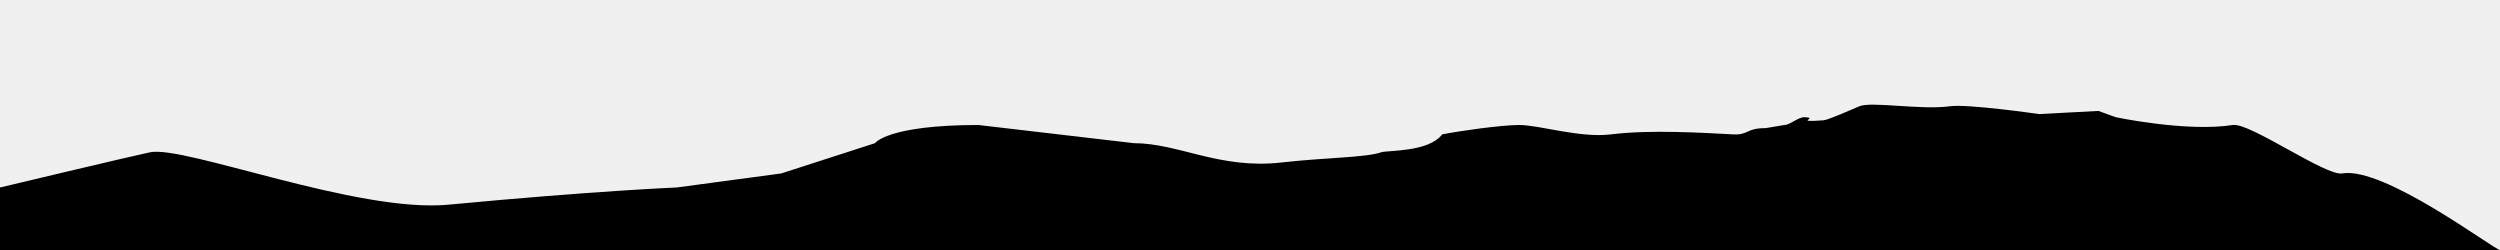
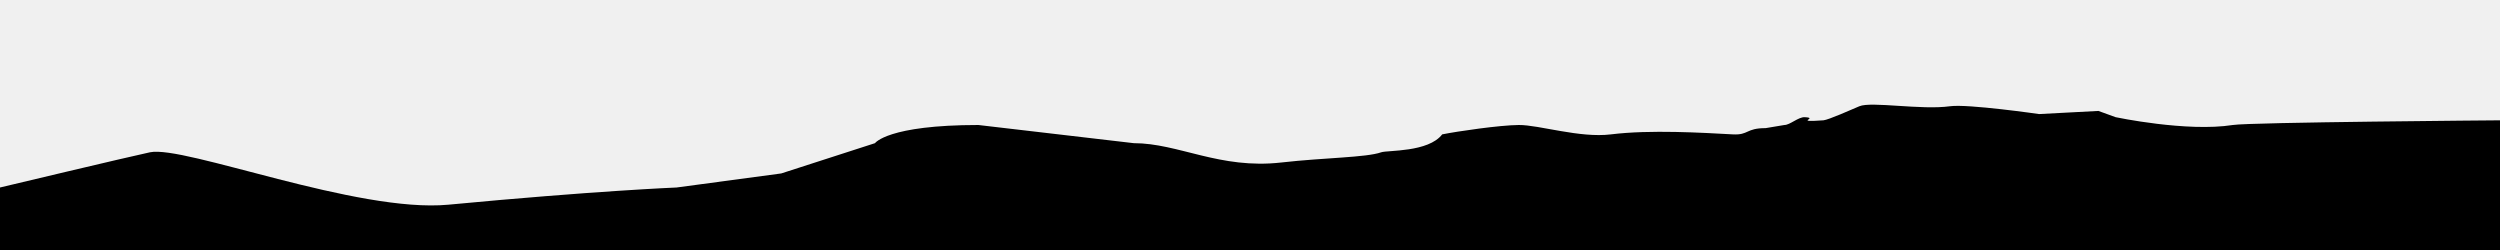
<svg xmlns="http://www.w3.org/2000/svg" width="800" height="80" viewBox="0 0 800 80" fill="none">
  <g clip-path="url(#clip0_2405_4962)">
-     <path fill-rule="evenodd" clip-rule="evenodd" d="M577.5 37.5C575.489 37.401 572.802 40 571 40L565 41C558.595 41 559.654 43.278 554.5 43C544.891 42.482 528.103 41.442 515.5 43C505.508 44.235 492.506 39.949 486 40C479.898 40.048 466.432 42.007 461.5 43C457.092 48.778 443.971 48.039 442 48.73C437.128 50.437 423.893 50.423 410 52C390.317 54.234 377.131 45.812 362.802 45.812L313.078 40C284 40 280 45.812 280 45.812L250 55.5L216.5 60C216.5 60 190.379 61.056 143.5 65.5C114.434 68.256 58.919 46.425 48 48.73C41.308 50.142 -5.92867e-05 60 -5.92867e-05 60L-6.10352e-05 80L800 80C798.23 80 762.942 53.167 749.5 55.5C744.245 56.412 719.854 39.118 714.5 40C699.809 42.319 677 37.5 677 37.5L671.5 35.5L652.5 36.5C652.5 36.5 629.718 33.207 624 34C614.794 35.277 598.819 32.381 595 34C592.744 34.956 585.038 38.389 583.5 38.5C573.438 39.223 582.312 37.738 577.5 37.5Z" fill="black" />
+     <path fill-rule="evenodd" clip-rule="evenodd" d="M577.5 37.5C575.489 37.401 572.802 40 571 40L565 41C558.596 41 559.654 43.278 554.5 43C544.891 42.482 528.103 41.442 515.5 43C505.508 44.235 492.506 39.949 486 40C479.898 40.048 466.432 42.007 461.5 43C457.092 48.778 443.971 48.039 442 48.73C437.128 50.437 423.893 50.423 410 52C390.317 54.234 377.131 45.812 362.802 45.812L313.078 40C284 40 280 45.812 280 45.812L250 55.5L216.5 60C216.5 60 190.379 61.056 143.5 65.5C114.434 68.256 58.919 46.425 48 48.73C41.308 50.142 -5.92867e-05 60 -5.92867e-05 60L-6.10352e-05 80L800 80L800 38.5C800 38.5 719.854 39.118 714.5 40C699.809 42.319 677 37.5 677 37.5L671.5 35.5L652.5 36.5C652.5 36.5 629.718 33.207 624 34C614.794 35.277 598.819 32.381 595 34C592.744 34.956 585.038 38.389 583.5 38.5C573.438 39.223 582.312 37.738 577.5 37.5Z" fill="black" />
  </g>
  <defs>
    <clipPath id="clip0_2405_4962">
      <rect width="800" height="80" fill="white" transform="translate(800 80) rotate(-180)" />
    </clipPath>
  </defs>
</svg>
